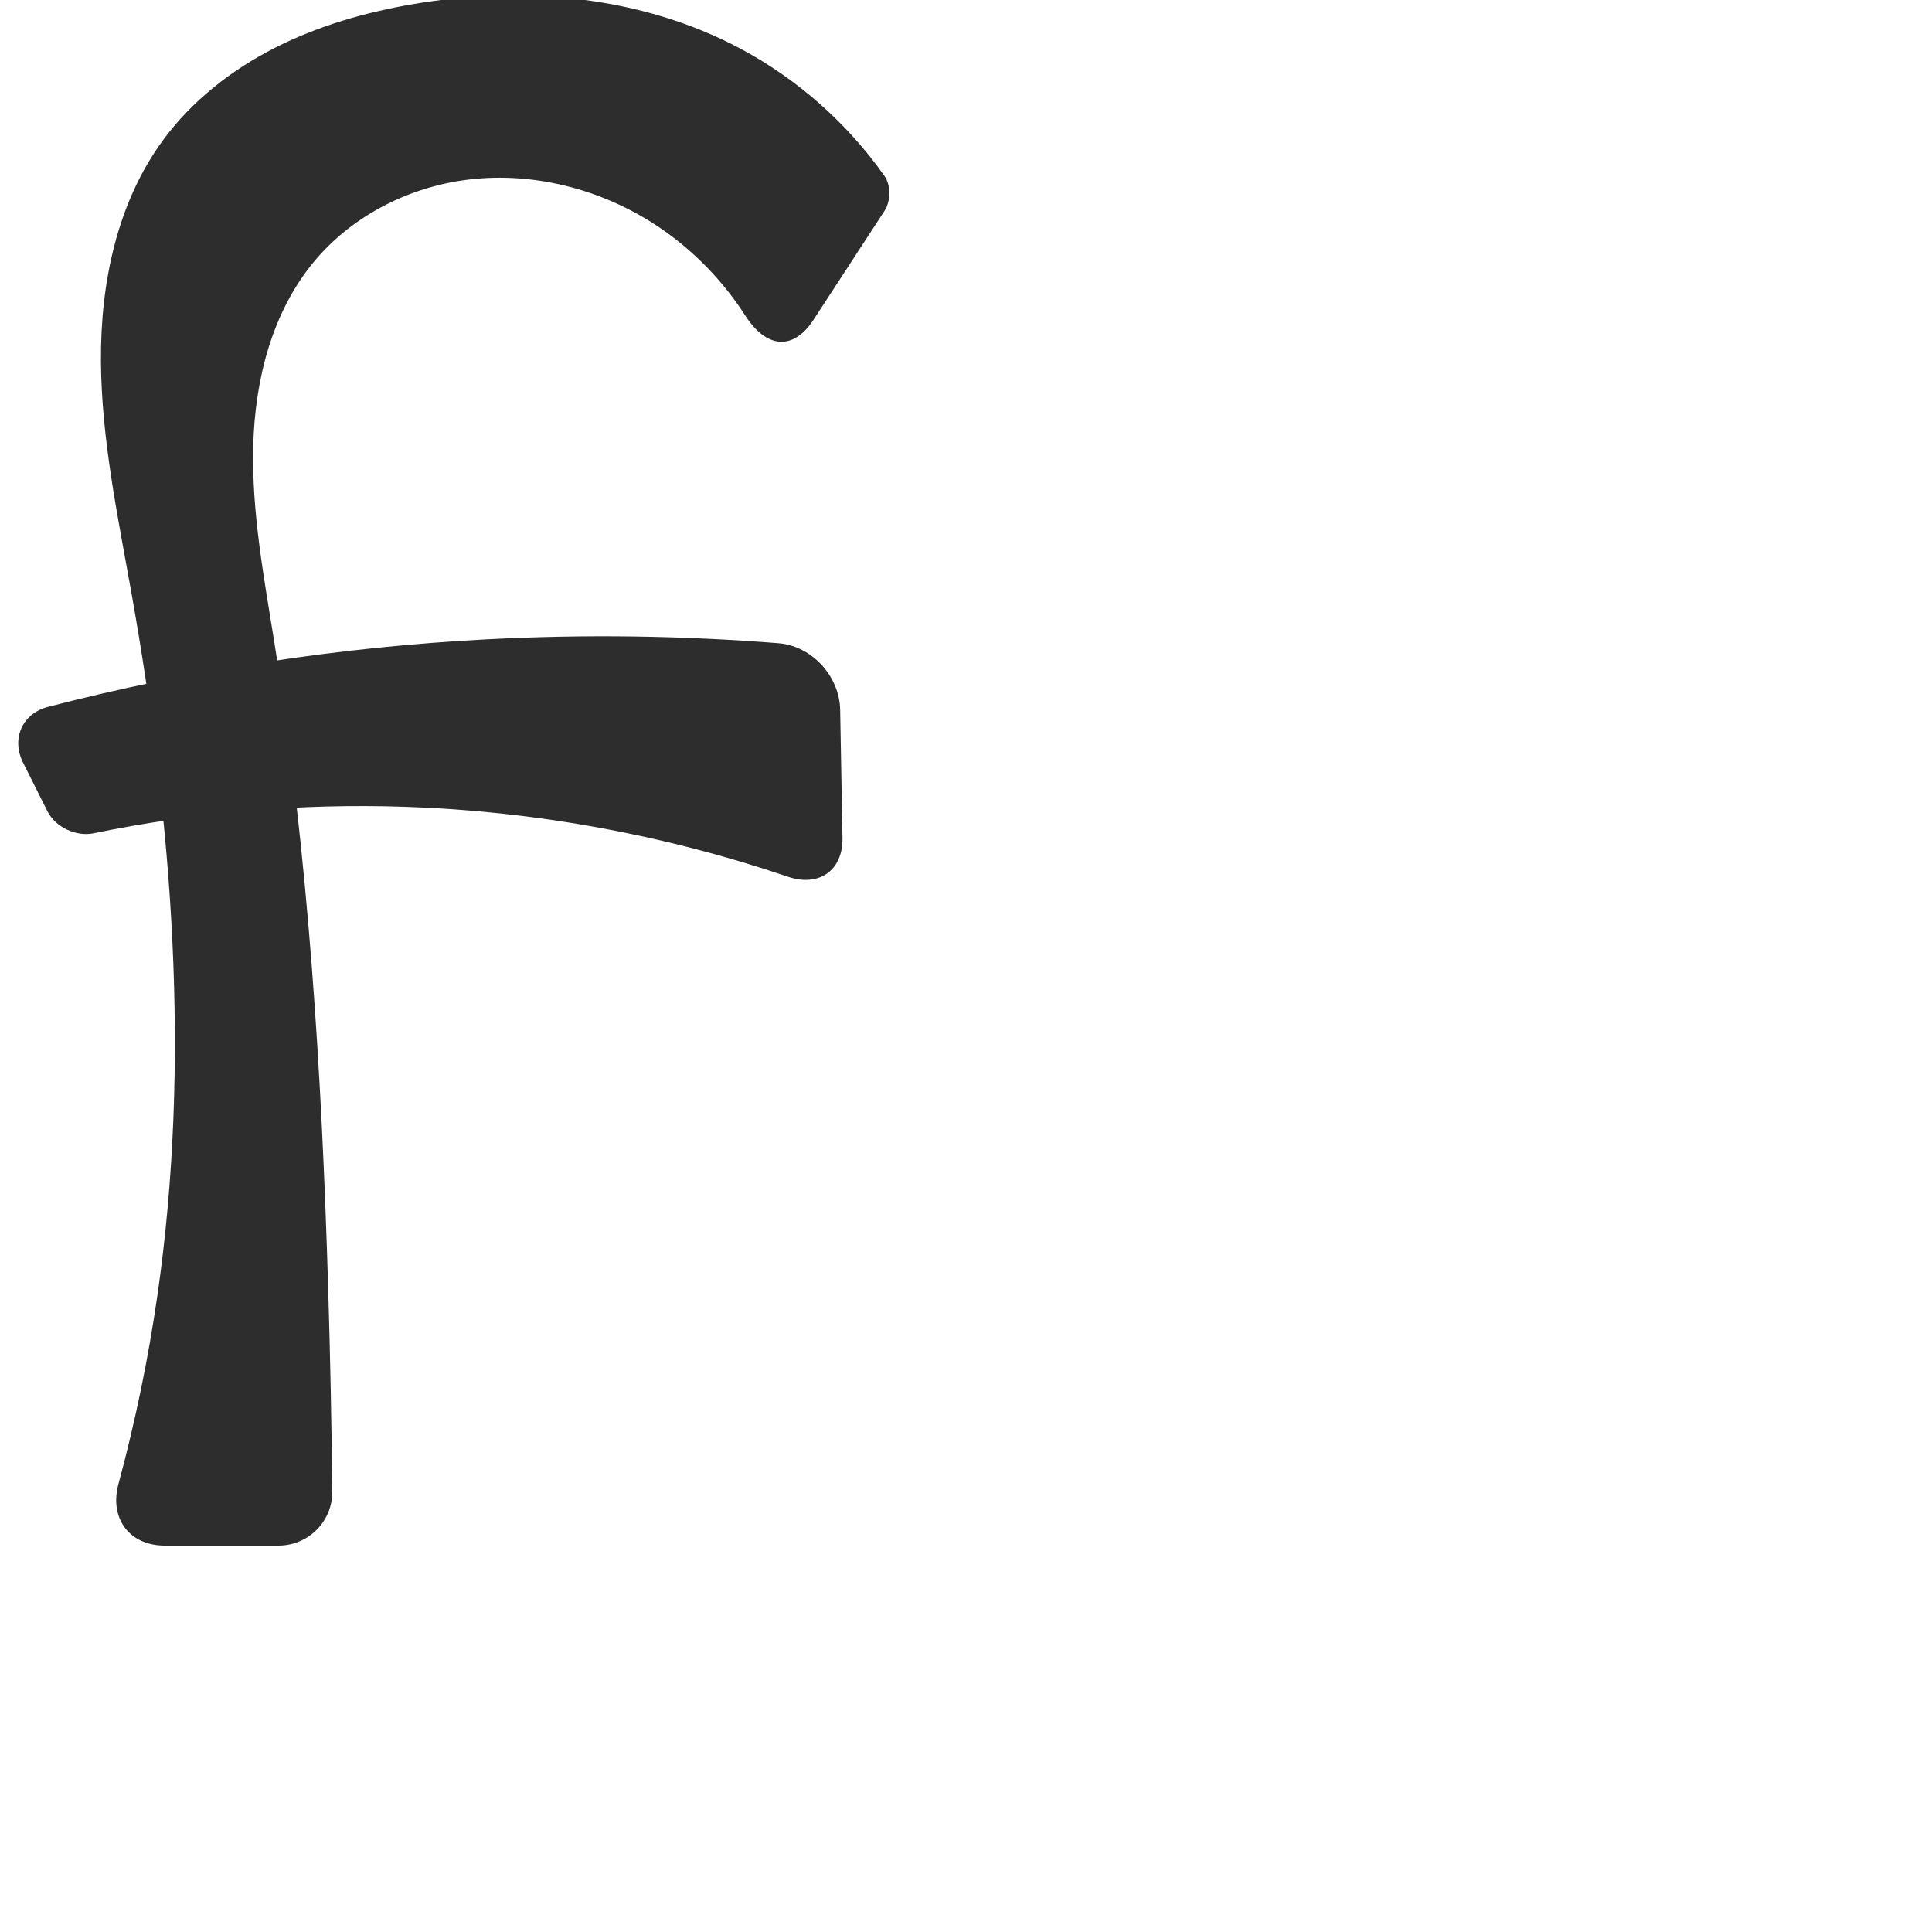
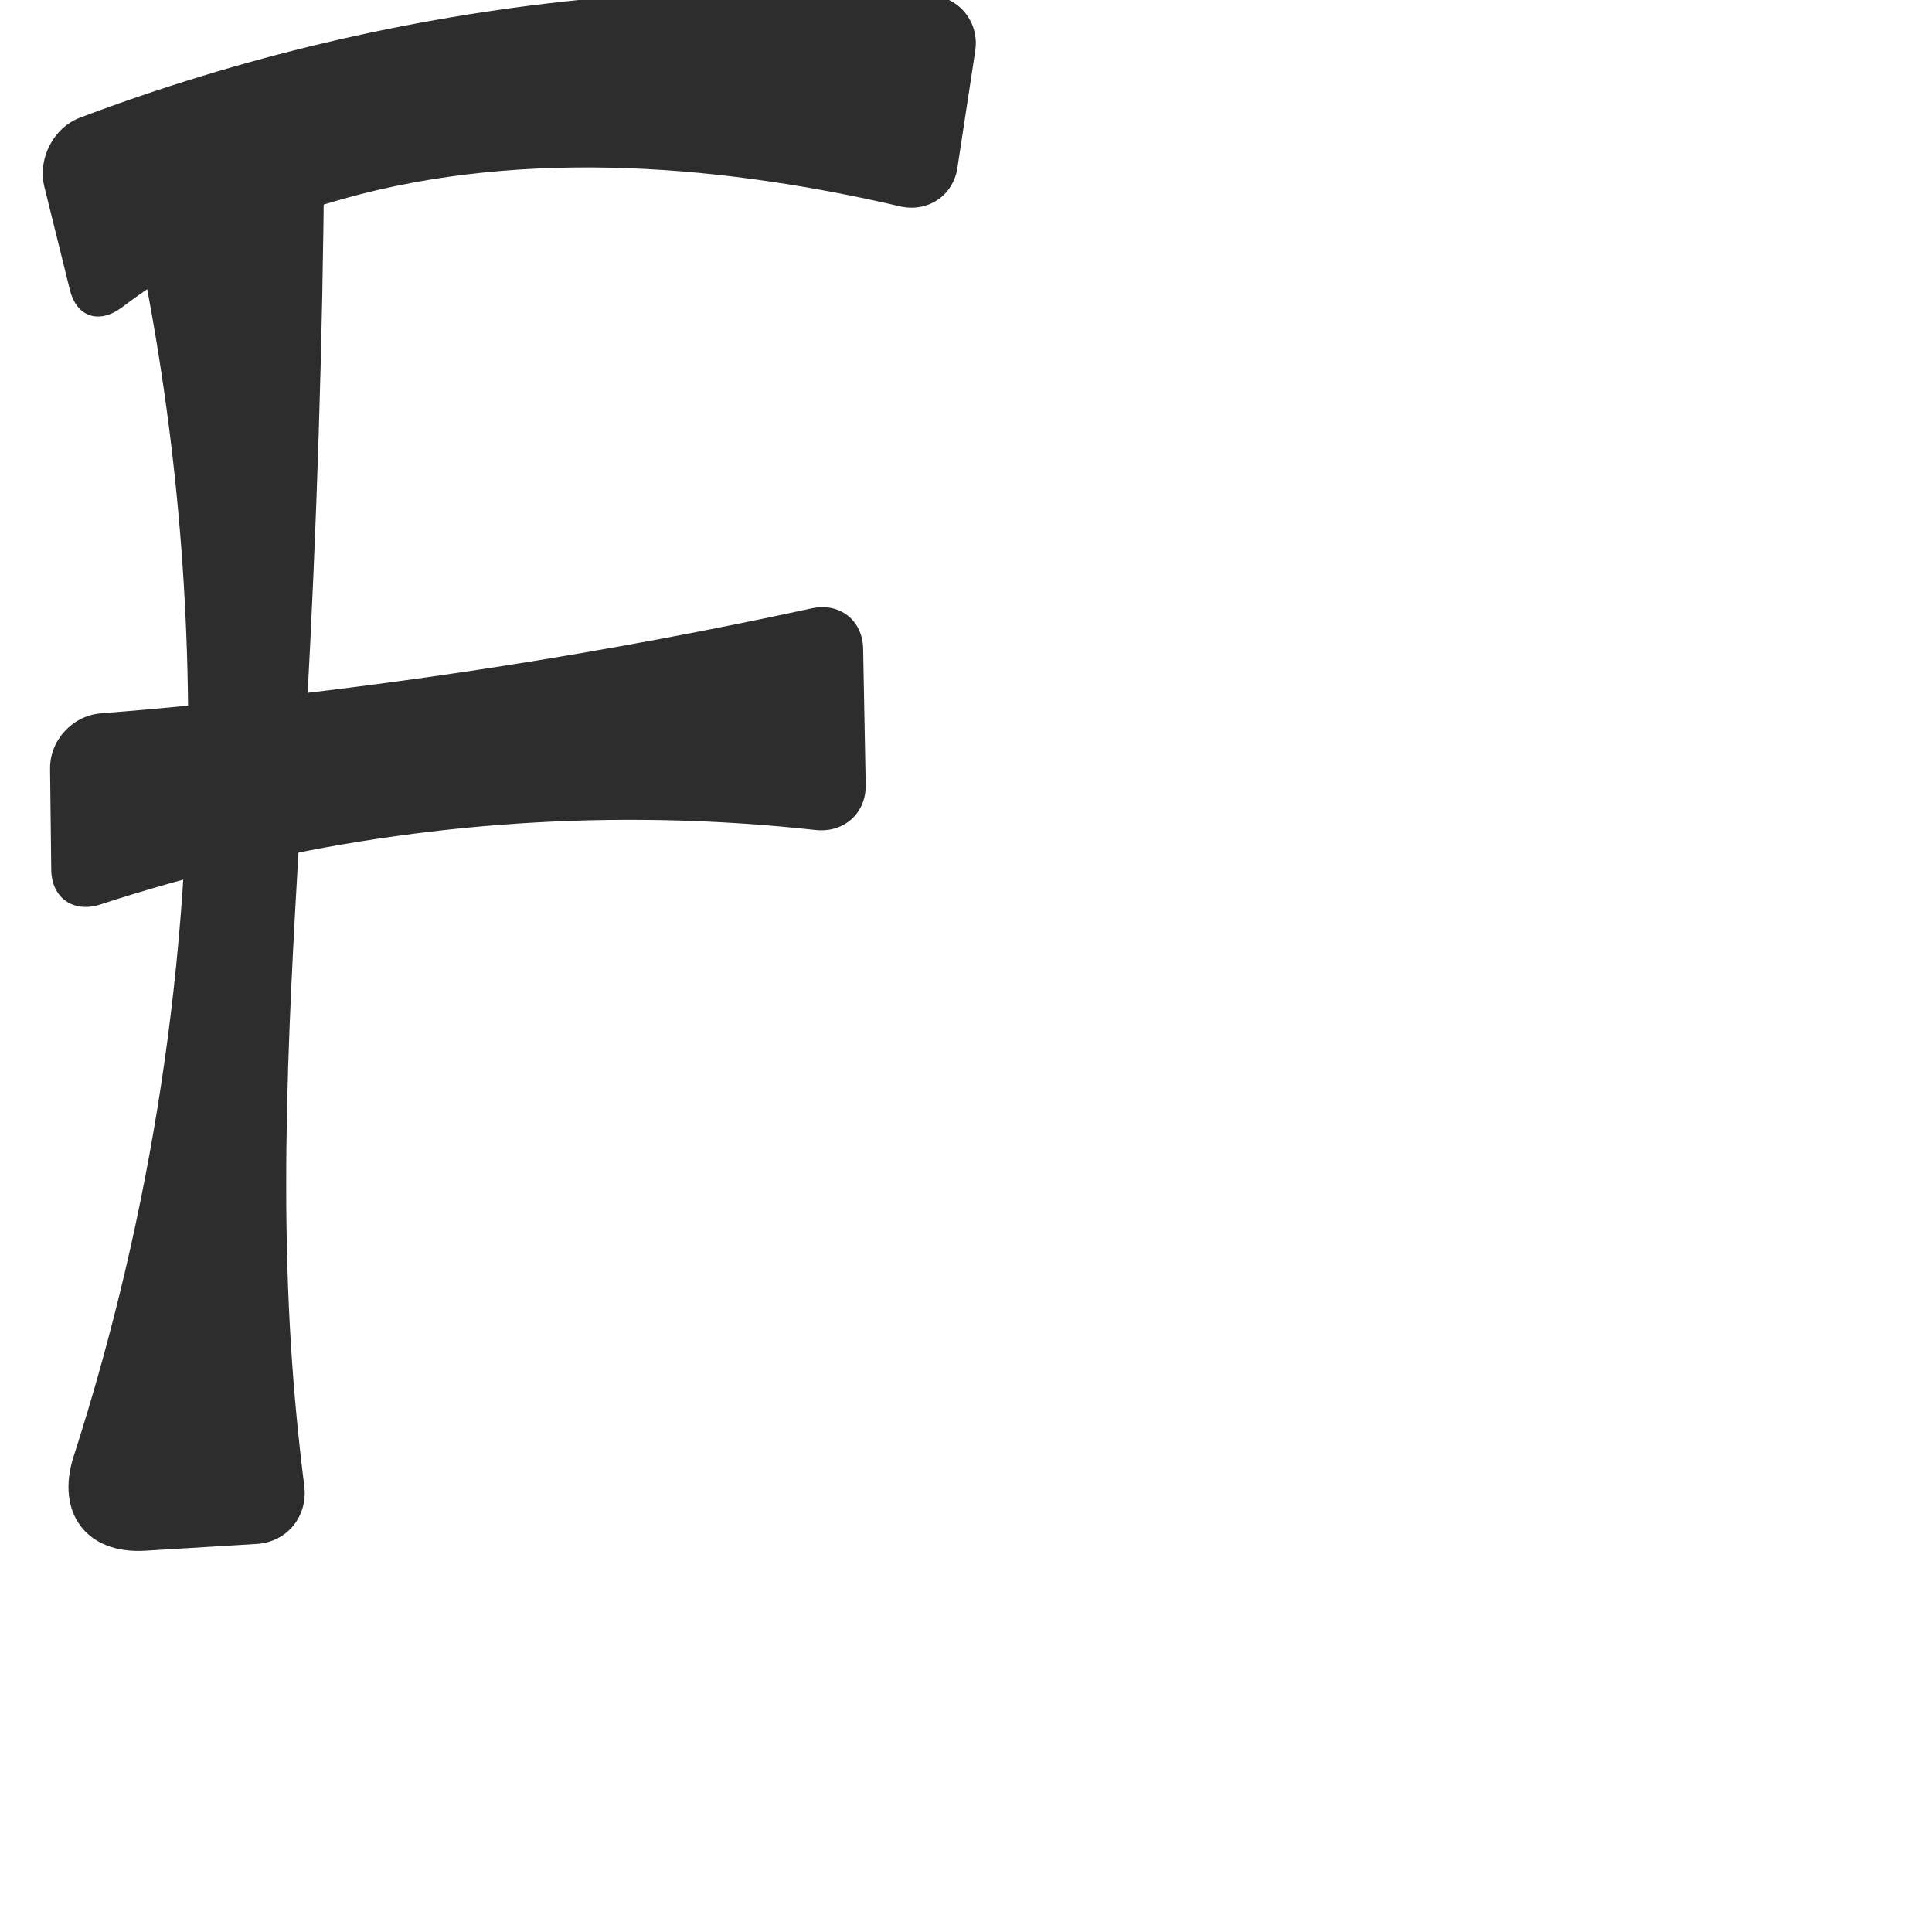
<svg xmlns="http://www.w3.org/2000/svg" xml:space="preserve" width="1000" height="1000" version="1.1" style="clip-rule:evenodd;fill-rule:evenodd;image-rendering:optimizeQuality;shape-rendering:geometricPrecision;text-rendering:geometricPrecision" viewBox="0 0 1000 1000" id="svg10">
+   <path id="path850" style="fill:#2d2d2d;fill-rule:nonzero;stroke:none;stroke-width:1px;stroke-linecap:butt;stroke-linejoin:miter;stroke-opacity:1" d="M 41.365,60.916 C 124.273,29.589 211.251,9.044 299.417,0 c 60.702,-6.227 121.96,-7.019 182.804,-2.376 14.692,1.121 24.774,14.185 22.554,28.753 l -9.224,60.526 c -2.22,14.567 -15.545,23.222 -29.89,19.855 -21.974,-5.157 -44.162,-9.401 -66.489,-12.715 -98.014,-14.548 -202.329,-10.063 -290.098,35.925 -16.05,8.409 -31.407,18.138 -45.874,29.048 -11.762,8.87 -23.502,5.307 -27.041,-8.997 L 22.939,96.572 C 19.401,82.267 27.582,66.124 41.365,60.916 Z M 78.297,58 144.948,58 c 12.706,0 22.965,10.3 22.861,23.005 -0.783,95.931 -3.814,191.844 -9.088,287.633 -6,108.966 -14.907,218.157 -8.158,327.079 1.518,24.508 3.829,48.966 6.926,73.325 1.995,15.694 -8.832,29.147 -24.625,30.106 l -57.755,3.506 C 44.673,804.502 28.76,782.87 38.107,753.849 78.613,628.074 98.744,495.742 97.319,363.608 96.29,268.182 84.083,172.883 61.052,80.272 57.986,67.942 65.591,58 78.297,58 Z M 260.027,344.74 c 53.673,-8.388 107.099,-18.352 160.186,-29.876 14.4,-3.126 26.271,6.158 26.549,20.891 l 1.329,70.49 c 0.278,14.733 -11.323,24.969 -25.97,23.36 -26.446,-2.906 -53.024,-4.612 -79.624,-5.109 -98.342,-1.838 -196.969,13.008 -290.436,43.634 -14.002,4.588 -25.363,-3.25 -25.536,-17.985 L 25.912,397.904 c -0.173,-14.734 11.605,-27.501 26.293,-28.673 69.549,-5.548 138.888,-13.719 207.821,-24.491 z" />
  <defs id="defs4">
    <style type="text/css" id="style2">
   
    .fil0 {fill:#EF7F1A;fill-rule:nonzero}
   
  </style>
  </defs>
-   <path style="fill:#2d2d2d;fill-rule:nonzero;stroke:none;stroke-width:0.854px;stroke-linecap:butt;stroke-linejoin:miter;stroke-opacity:1" d="M 24.861,365.862 C 99.16,346.664 175.387,334.93 252.022,330.911 c 50.253,-2.636 100.679,-1.96 150.844,2.014 17.38,1.377 31.688,17.057 32.003,34.489 l 1.2,66.27 c 0.306,16.913 -12.199,25.563 -28.214,20.119 -63.963,-21.742 -131.144,-34.011 -198.666,-36.216 -53.869,-1.759 -107.942,2.863 -160.734,13.72 -9.085,1.869 -19.775,-3.138 -23.928,-11.432 L 11.928,394.717 C 5.748,382.378 11.5,369.314 24.861,365.862 Z m 145.019,301.455 c 1.042,34.858 1.747,69.726 2.114,104.597 C 172.157,787.425 159.642,800 144.13,800 l -58.881,0 C 66.886,800 56.527,785.811 61.316,768.086 70.023,735.863 76.778,703.114 81.529,670.076 98.864,549.51 89.336,426.392 67.956,306.478 60.886,266.823 52.498,227.108 52.243,186.828 51.988,146.548 60.561,104.954 84.419,72.5 99.359,52.178 119.766,36.204 142.246,24.768 164.726,13.331 189.262,6.303 214.129,2.085 271.11,-7.581 331.82,-2.133 382.865,24.973 c 29.665,15.753 55.525,38.593 74.894,66.029 3.447,4.883 3.368,13.057 0.105,18.065 l -36.733,56.373 c -10.8,16.575 -24.682,14.556 -35.352,-2.051 C 374.338,145.583 359.357,130.043 341.872,118.113 311.915,97.673 274.35,88.011 238.503,93.503 209.303,97.977 181.475,112.649 162.584,135.36 c -21.846,26.265 -30.654,61.357 -31.509,95.509 -0.855,34.152 5.554,68.006 10.94,101.741 17.663,110.632 24.516,222.723 27.864,334.706 z" id="path847" />
</svg>
